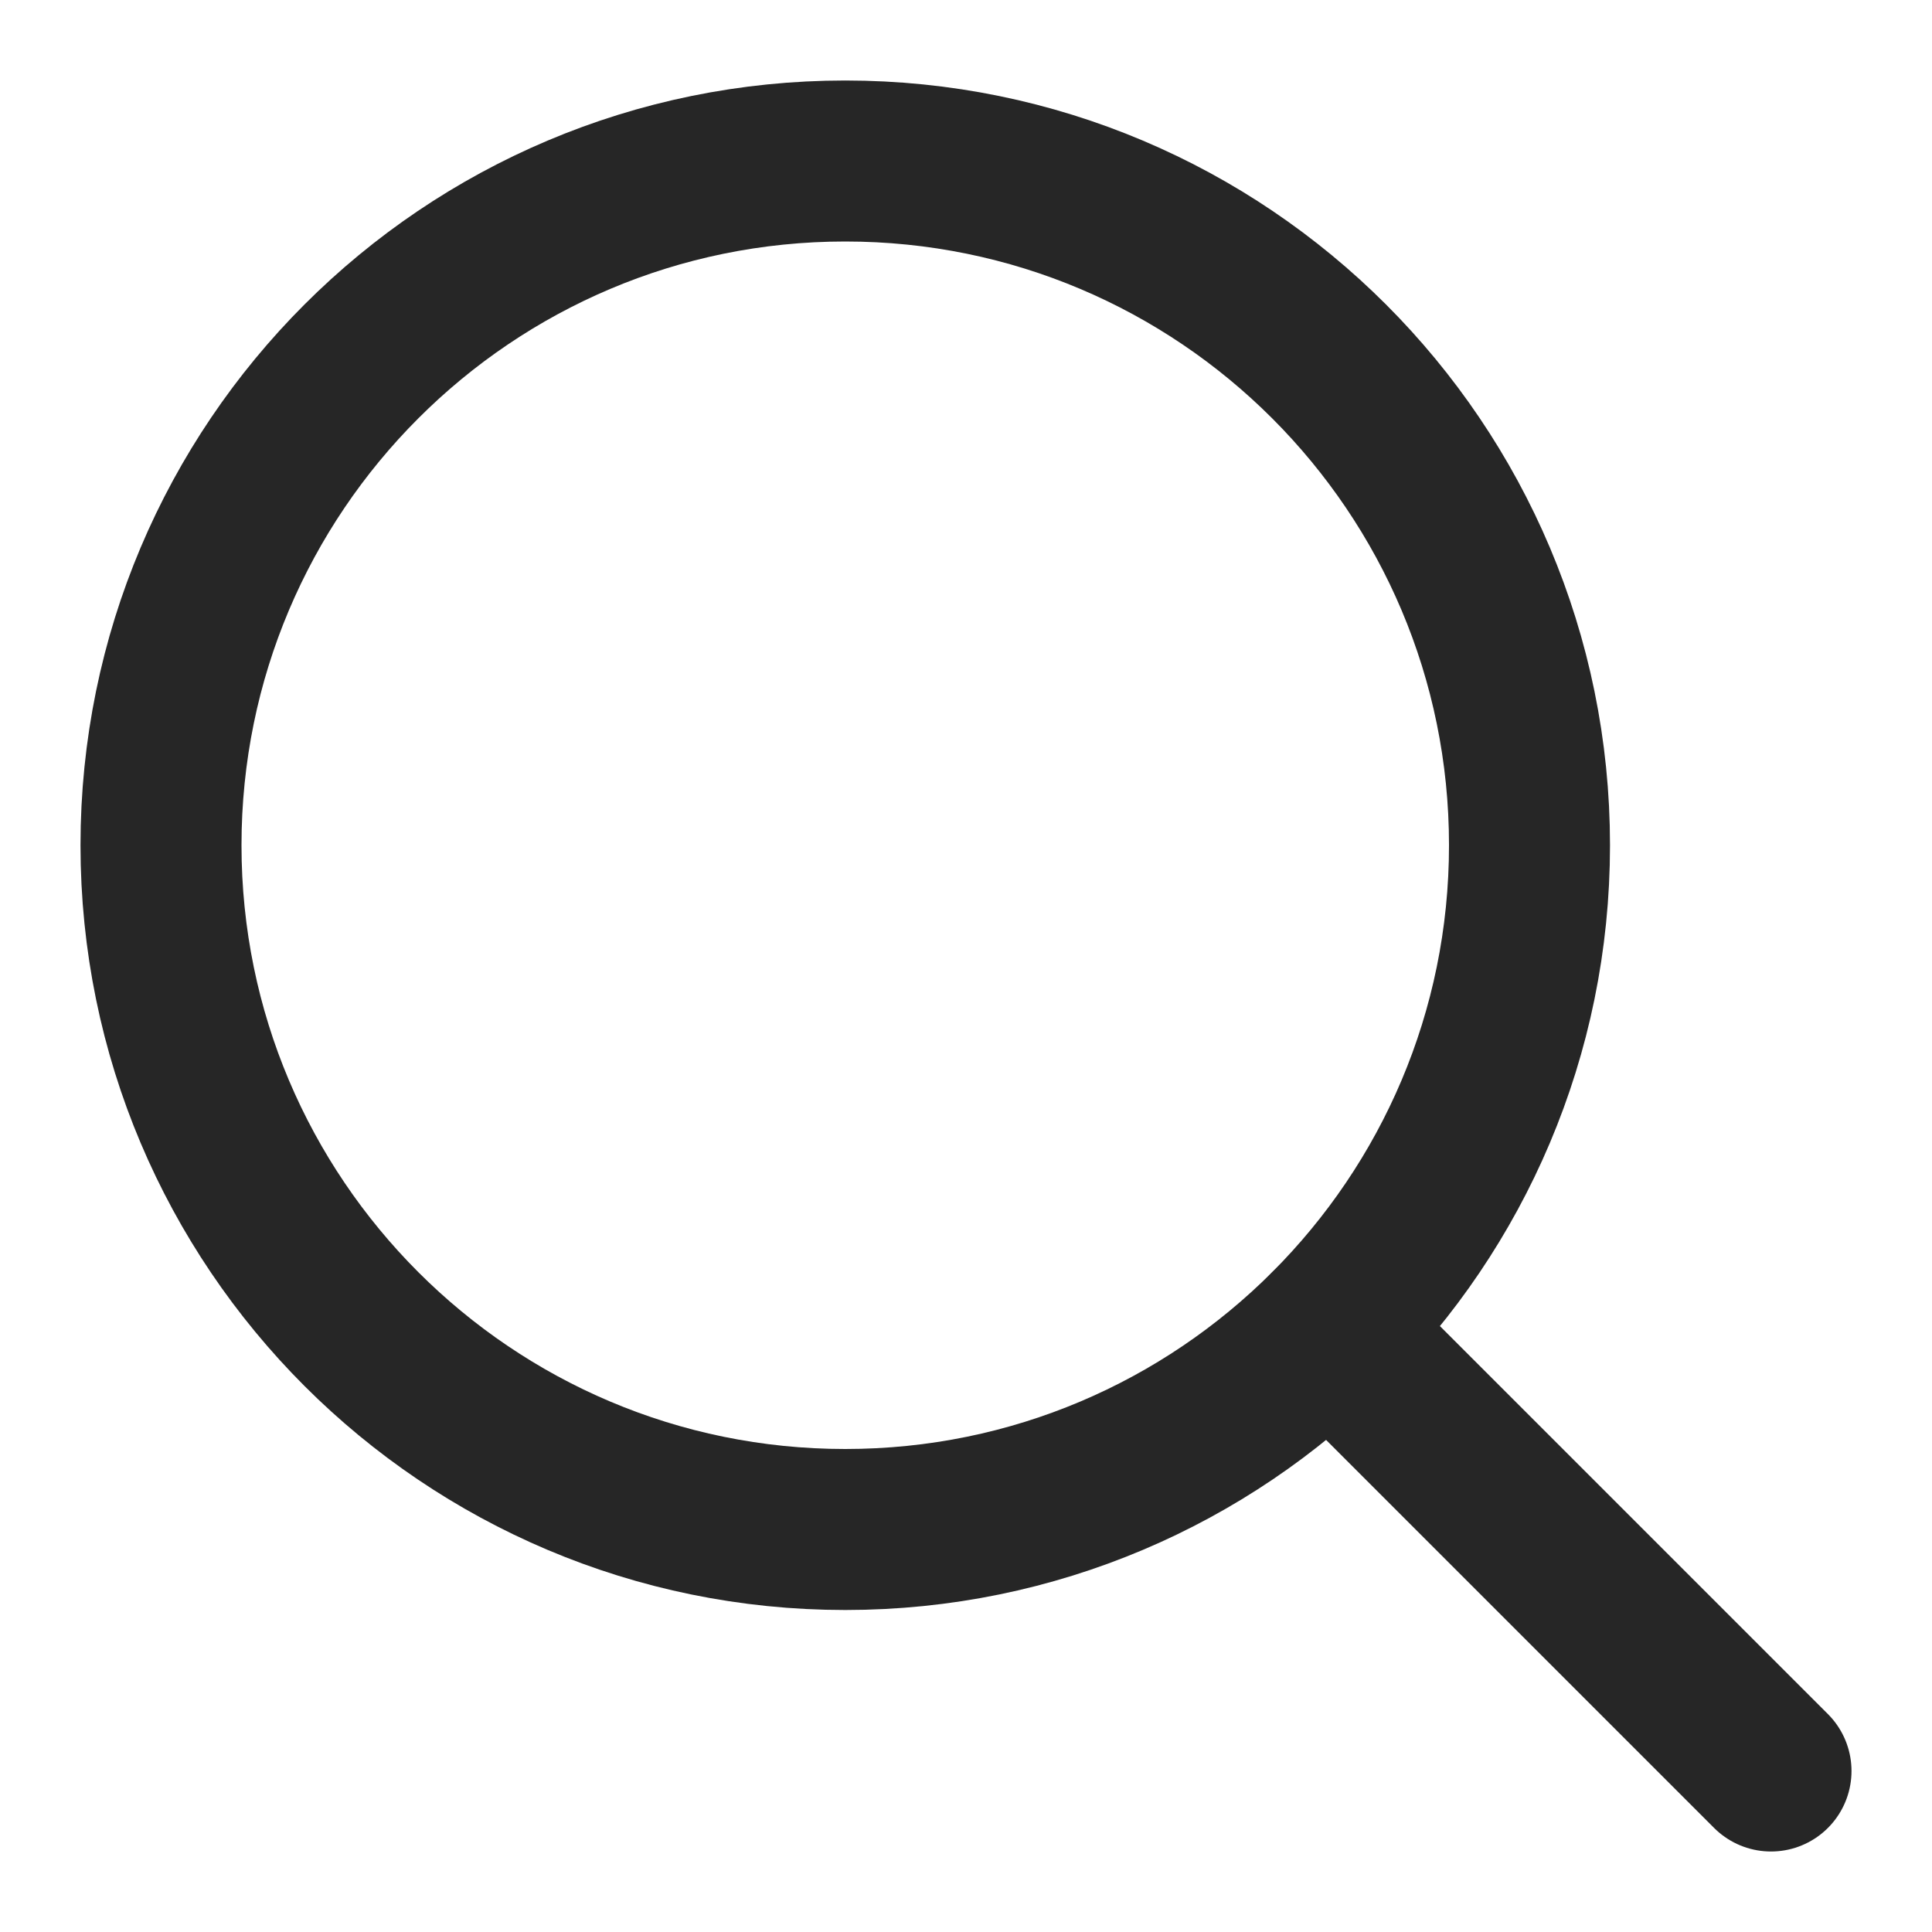
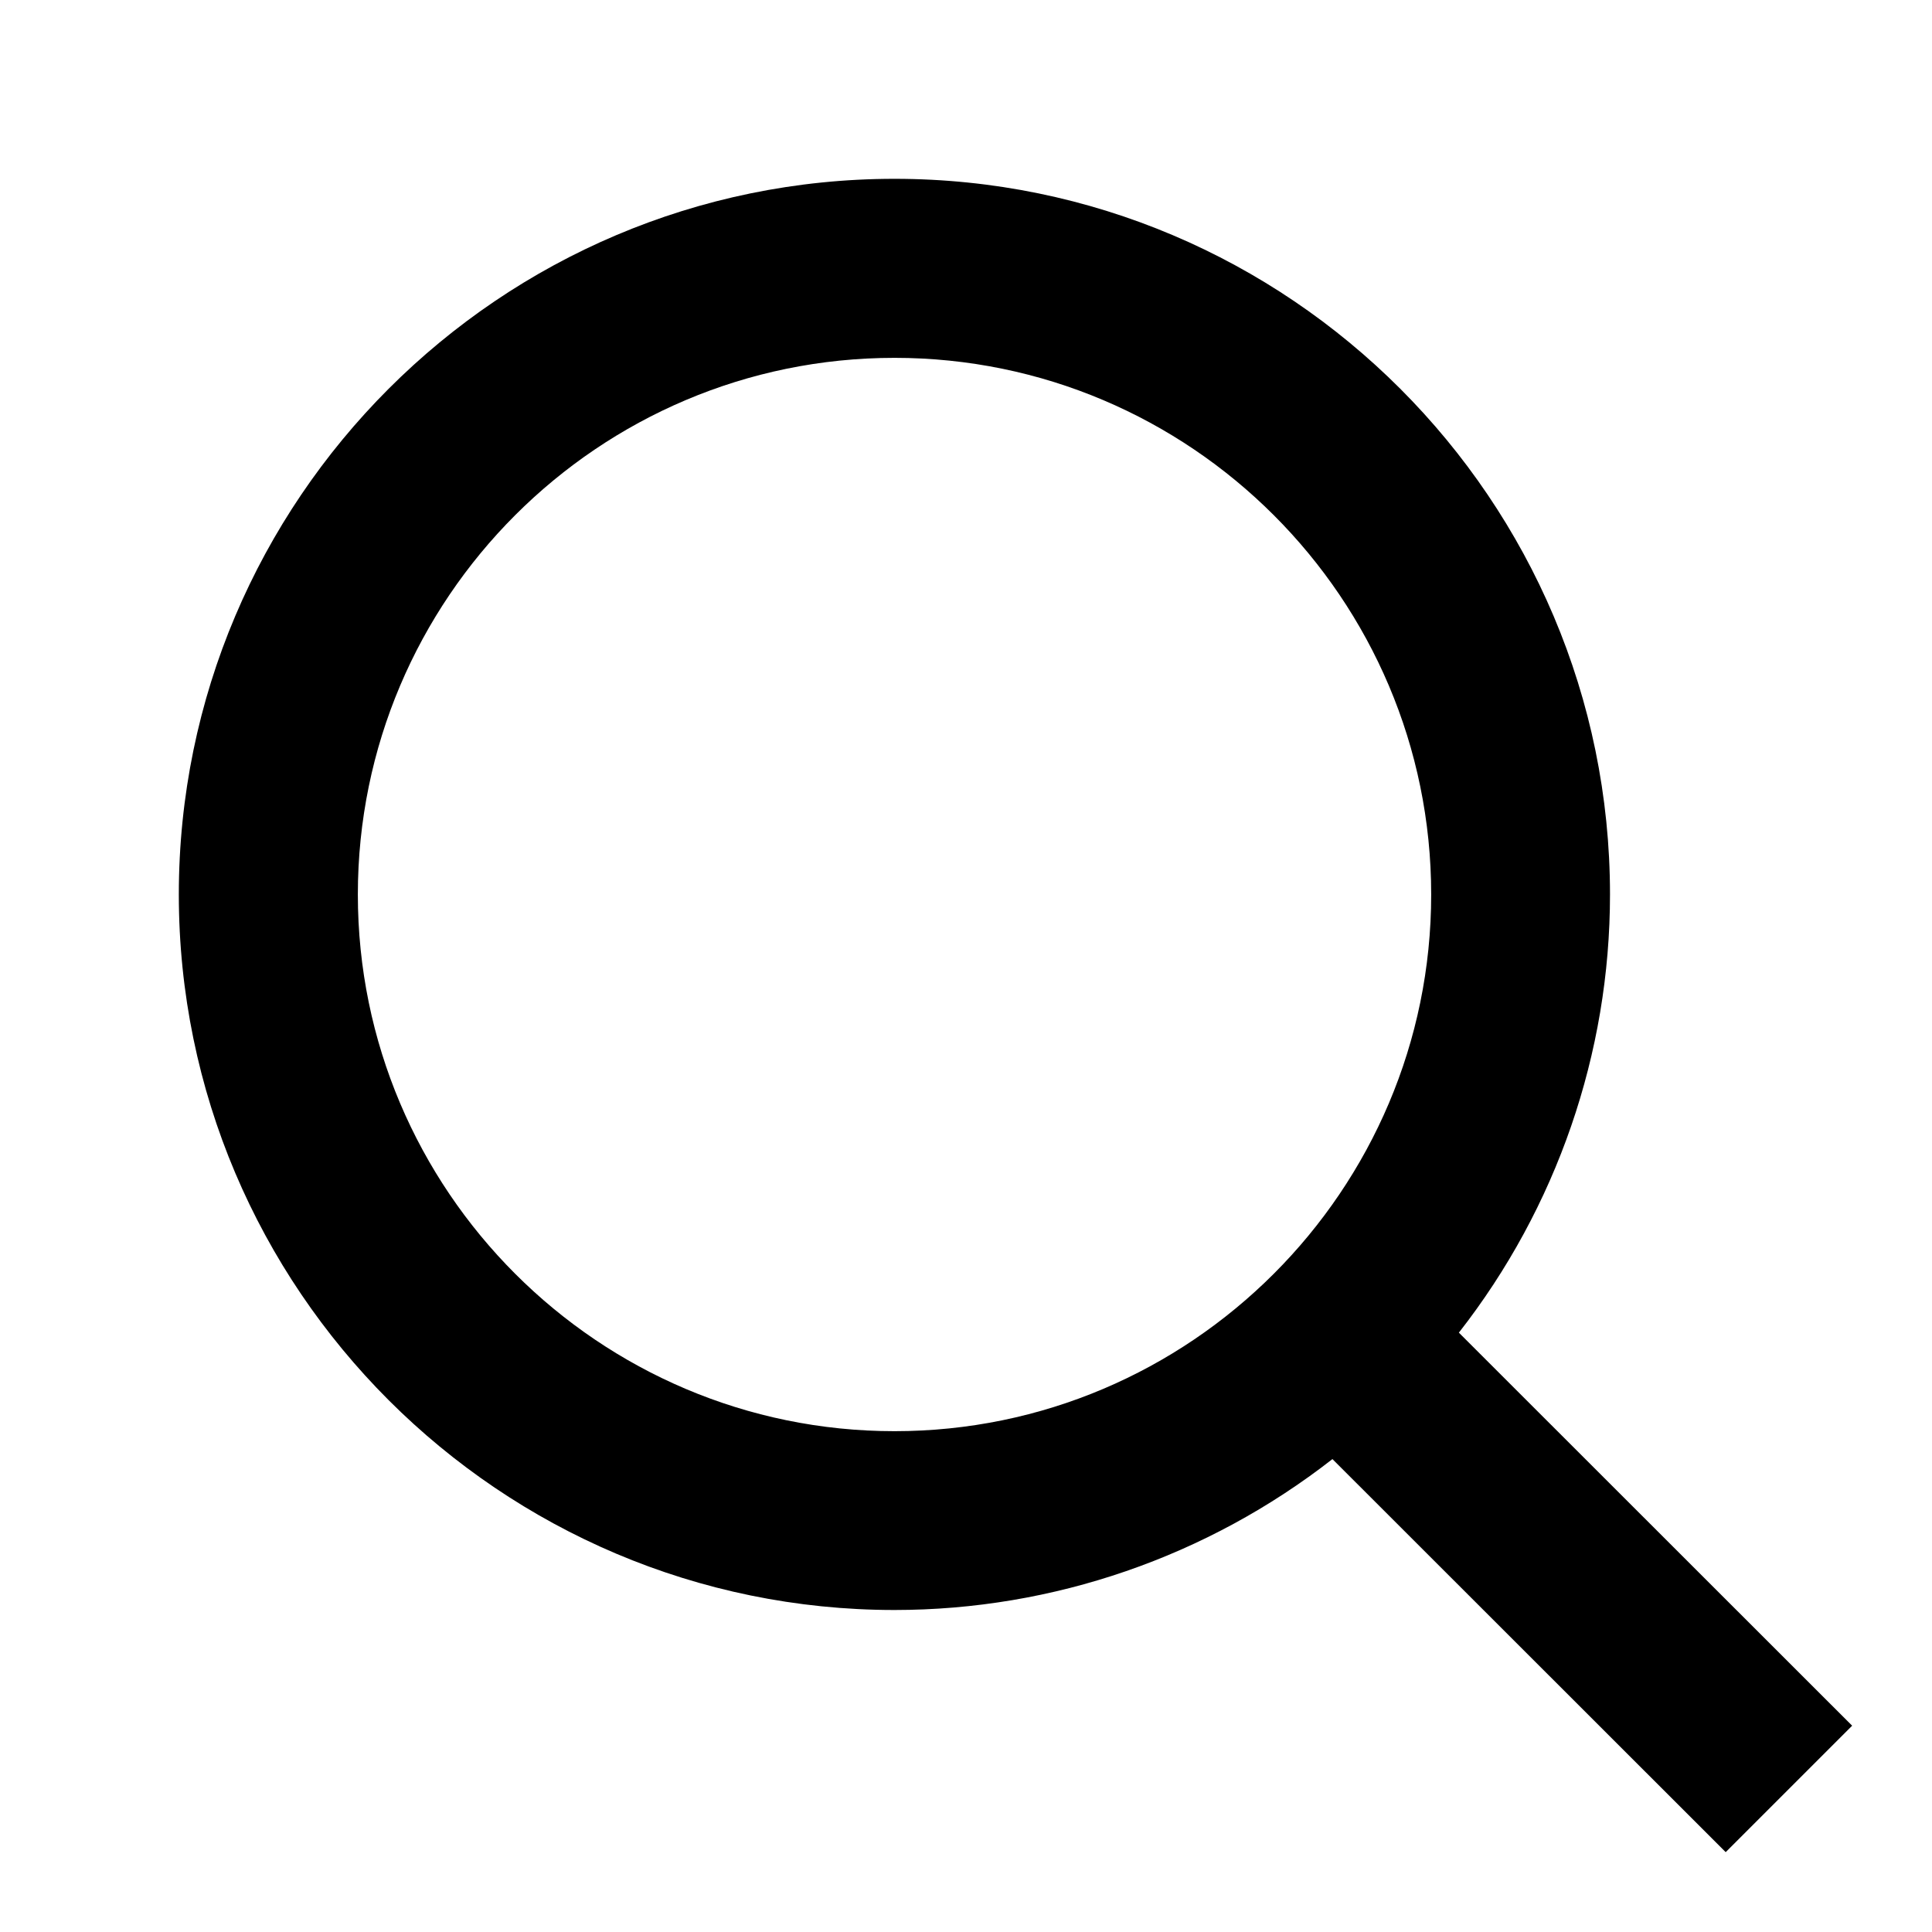
- <svg aria-label="Pesquisa" class="_ab6-" color="#262626" fill="#262626" height="24" role="img" viewBox="0 0 24 24" width="24">
-   <path d="M19 10.5A8.5 8.5 0 1 1 10.5 2a8.5 8.5 0 0 1 8.5 8.5Z" fill="none" stroke="currentColor" stroke-linecap="round" stroke-linejoin="round" stroke-width="2" />
-   <line fill="none" stroke="currentColor" stroke-linecap="round" stroke-linejoin="round" stroke-width="2" x1="16.511" x2="22" y1="16.511" y2="22" />
+ <svg xmlns="http://www.w3.org/2000/svg" width="22" height="22" viewBox="0 0 9 9" fill="none">
+   <path d="M4.167 7.5C4.906 7.5 5.624 7.252 6.207 6.797L8.039 8.628L8.628 8.039L6.796 6.208C7.252 5.625 7.5 4.906 7.5 4.167C7.5 2.329 6.005 0.833 4.167 0.833C2.329 0.833 0.833 2.329 0.833 4.167C0.833 6.005 2.329 7.5 4.167 7.5ZM4.167 1.667C5.545 1.667 6.667 2.788 6.667 4.167C6.667 5.545 5.545 6.667 4.167 6.667C2.788 6.667 1.667 5.545 1.667 4.167C1.667 2.788 2.788 1.667 4.167 1.667Z" fill="#000" />
</svg>
